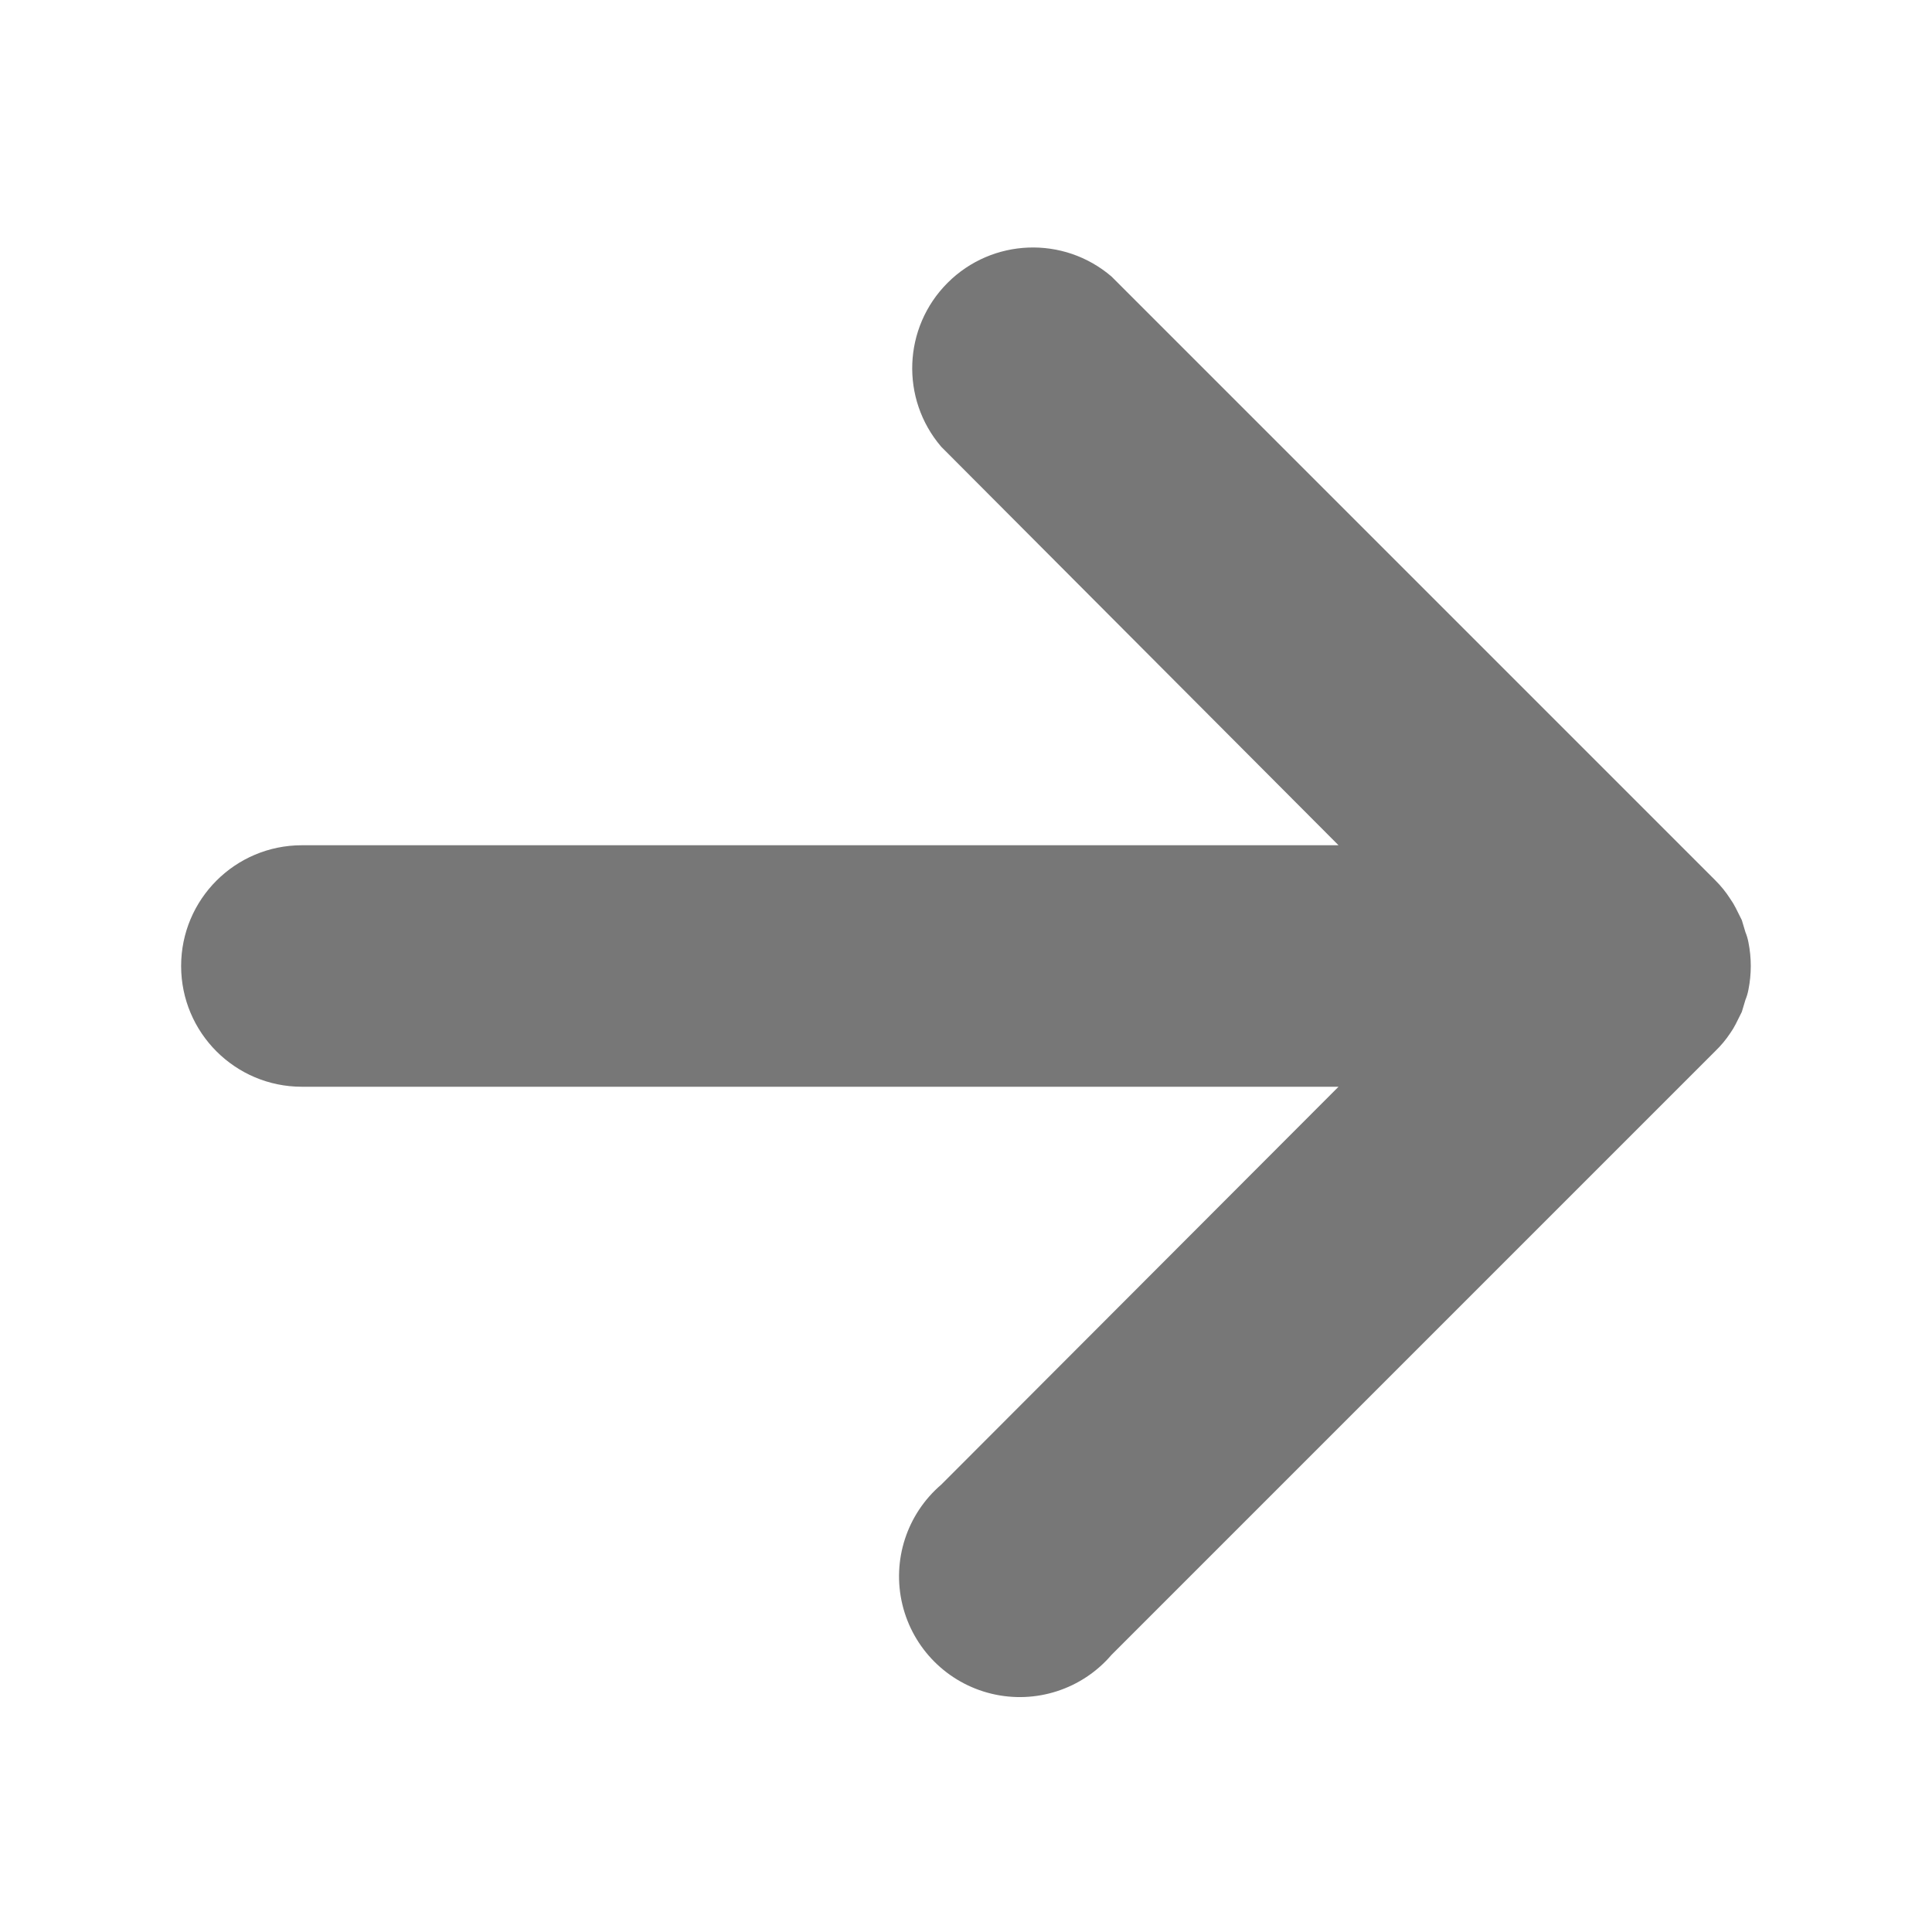
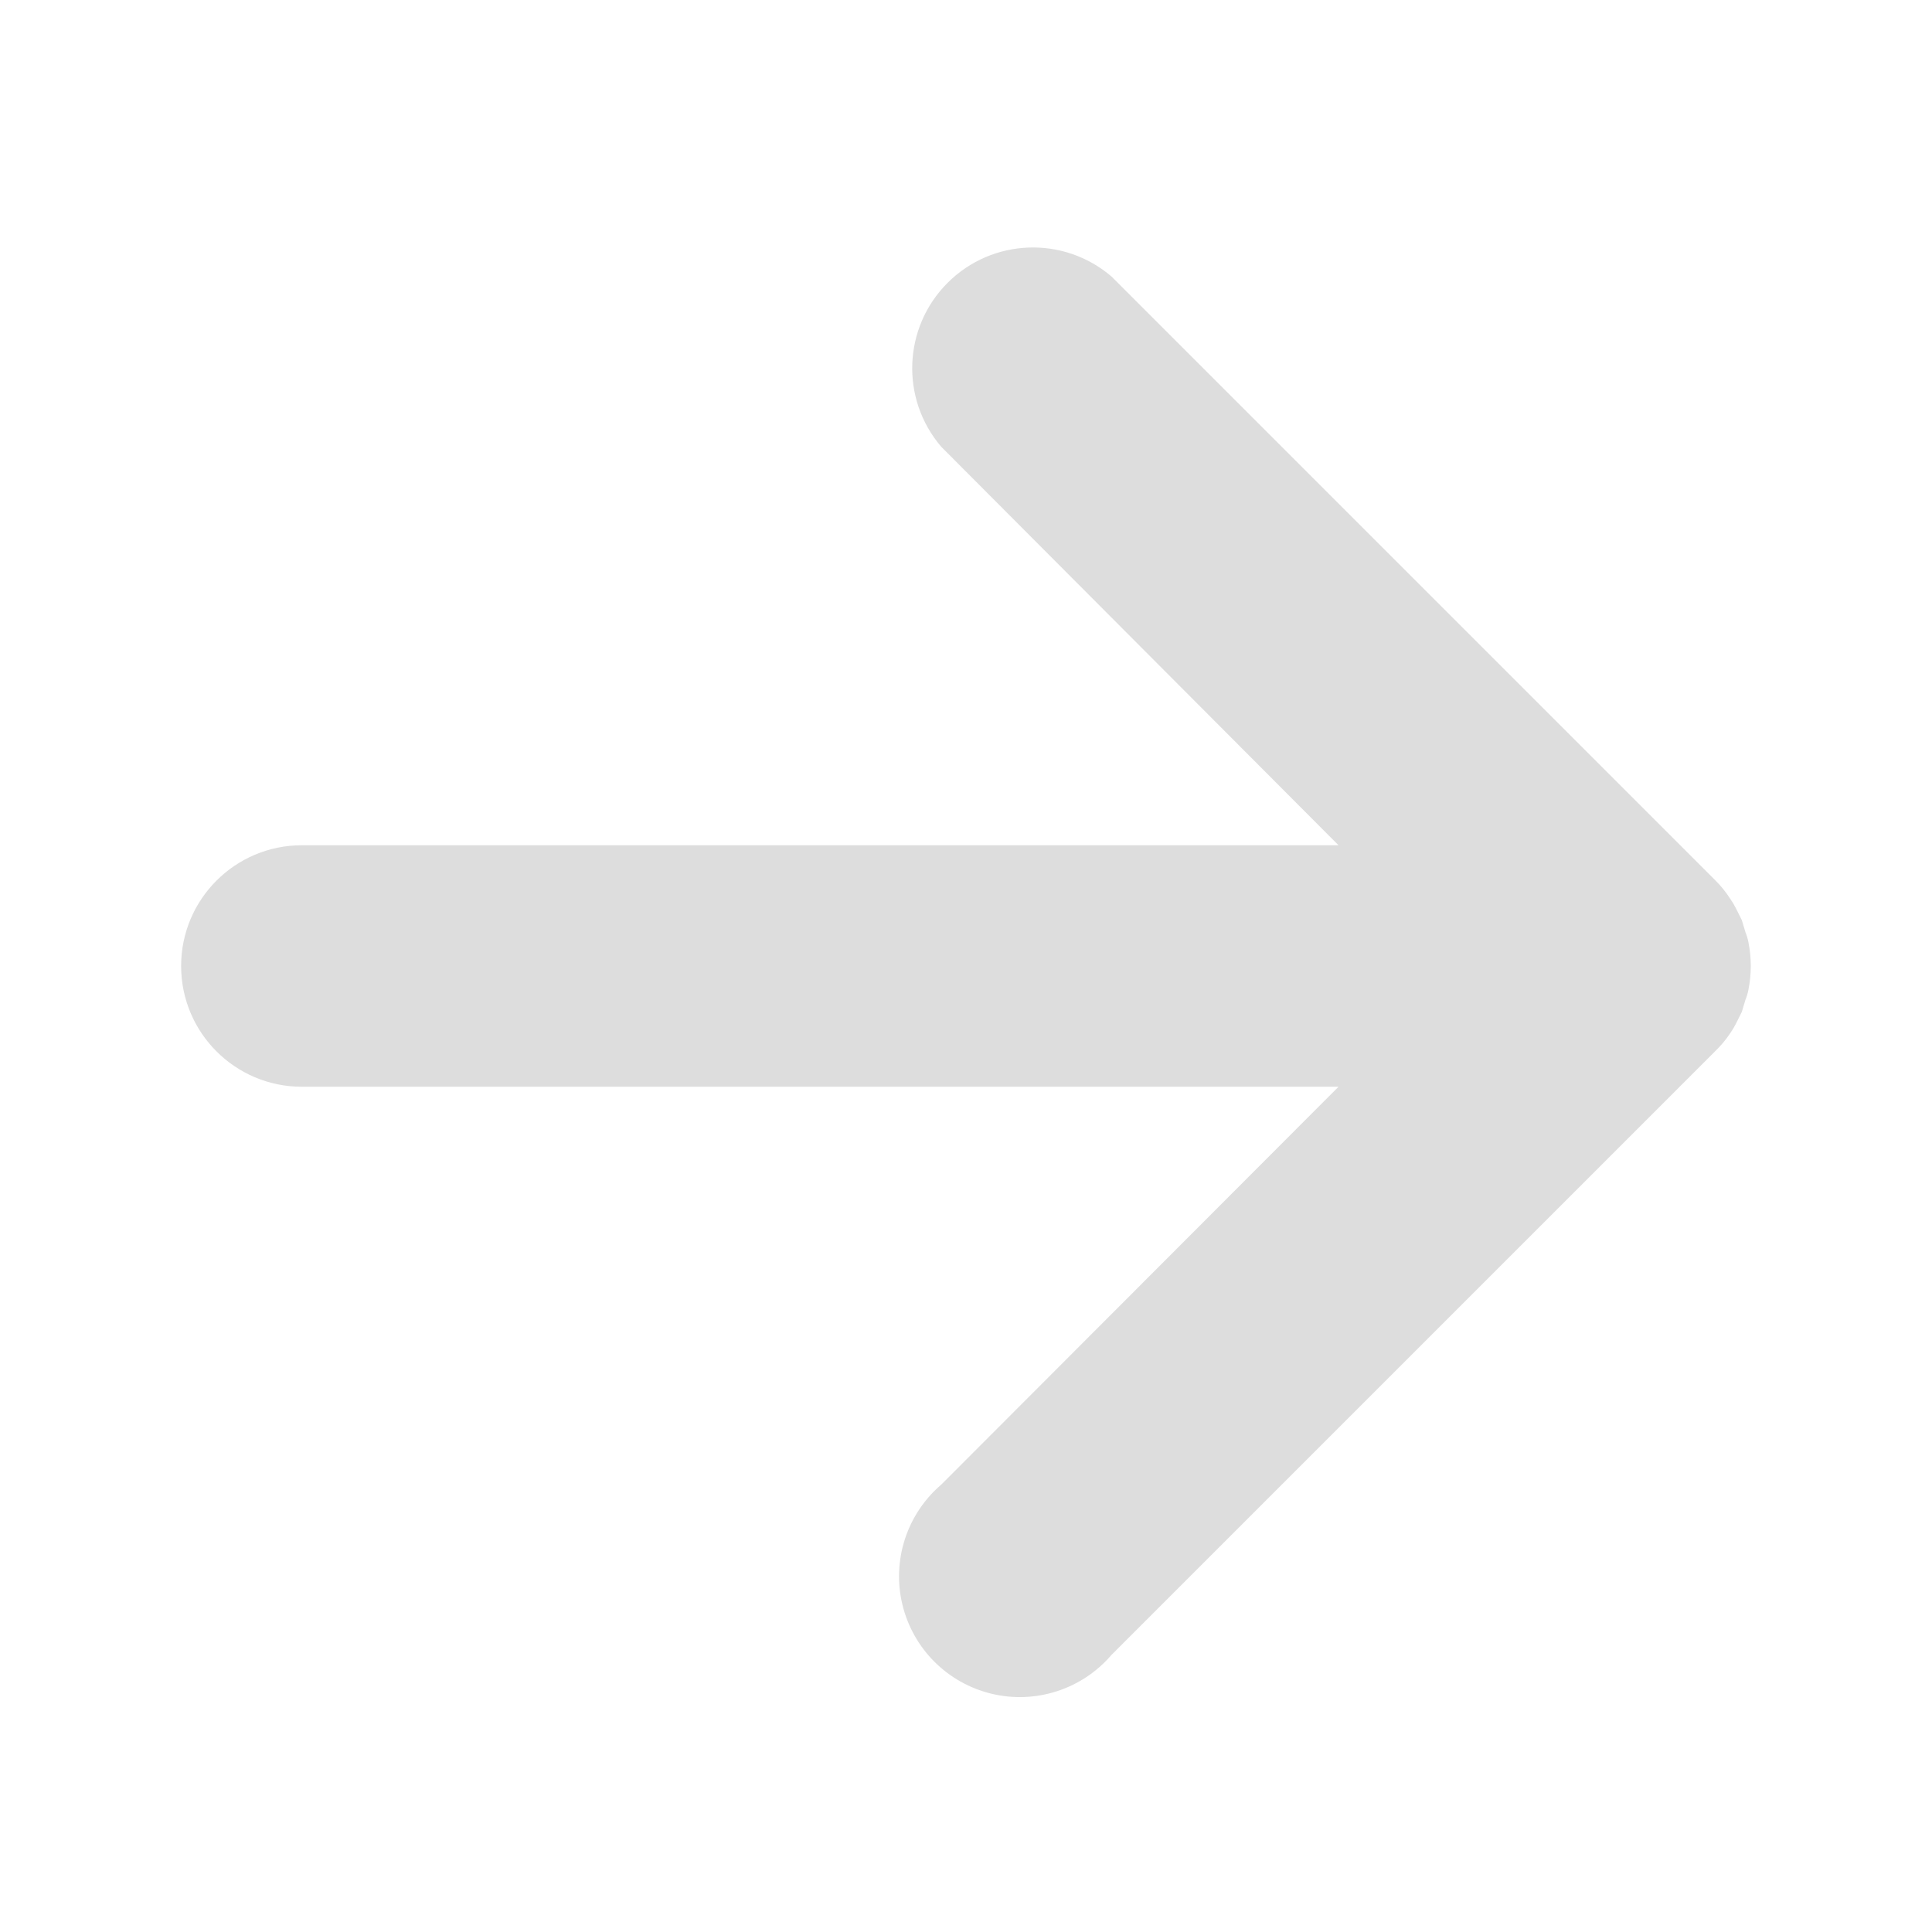
<svg xmlns="http://www.w3.org/2000/svg" data-name="Layer 1" viewBox="0 0 32 32">
-   <path fill="#777" d="M28.66,17.11a1.19,1.19,0,0,0,.09-.15l.1-.2.06-.2a.84.84,0,0,0,.05-.17,2,2,0,0,0,0-.78.84.84,0,0,0-.05-.17l-.06-.2-.1-.2a1.19,1.19,0,0,0-.09-.15,1.79,1.79,0,0,0-.25-.31l-10-10a2,2,0,0,0-2.82,2.82L22.17,14H5a2,2,0,0,0,0,4H22.17l-6.58,6.59a2,2,0,1,0,2.82,2.82l10-10A1.79,1.79,0,0,0,28.66,17.11Z" />
+   <path fill="#ddd" d="M28.66,17.11a1.19,1.19,0,0,0,.09-.15l.1-.2.06-.2a.84.84,0,0,0,.05-.17,2,2,0,0,0,0-.78.84.84,0,0,0-.05-.17l-.06-.2-.1-.2a1.19,1.19,0,0,0-.09-.15,1.79,1.79,0,0,0-.25-.31l-10-10a2,2,0,0,0-2.82,2.82L22.17,14H5a2,2,0,0,0,0,4H22.17l-6.58,6.59a2,2,0,1,0,2.82,2.82l10-10A1.79,1.79,0,0,0,28.66,17.11Z" />
</svg>
